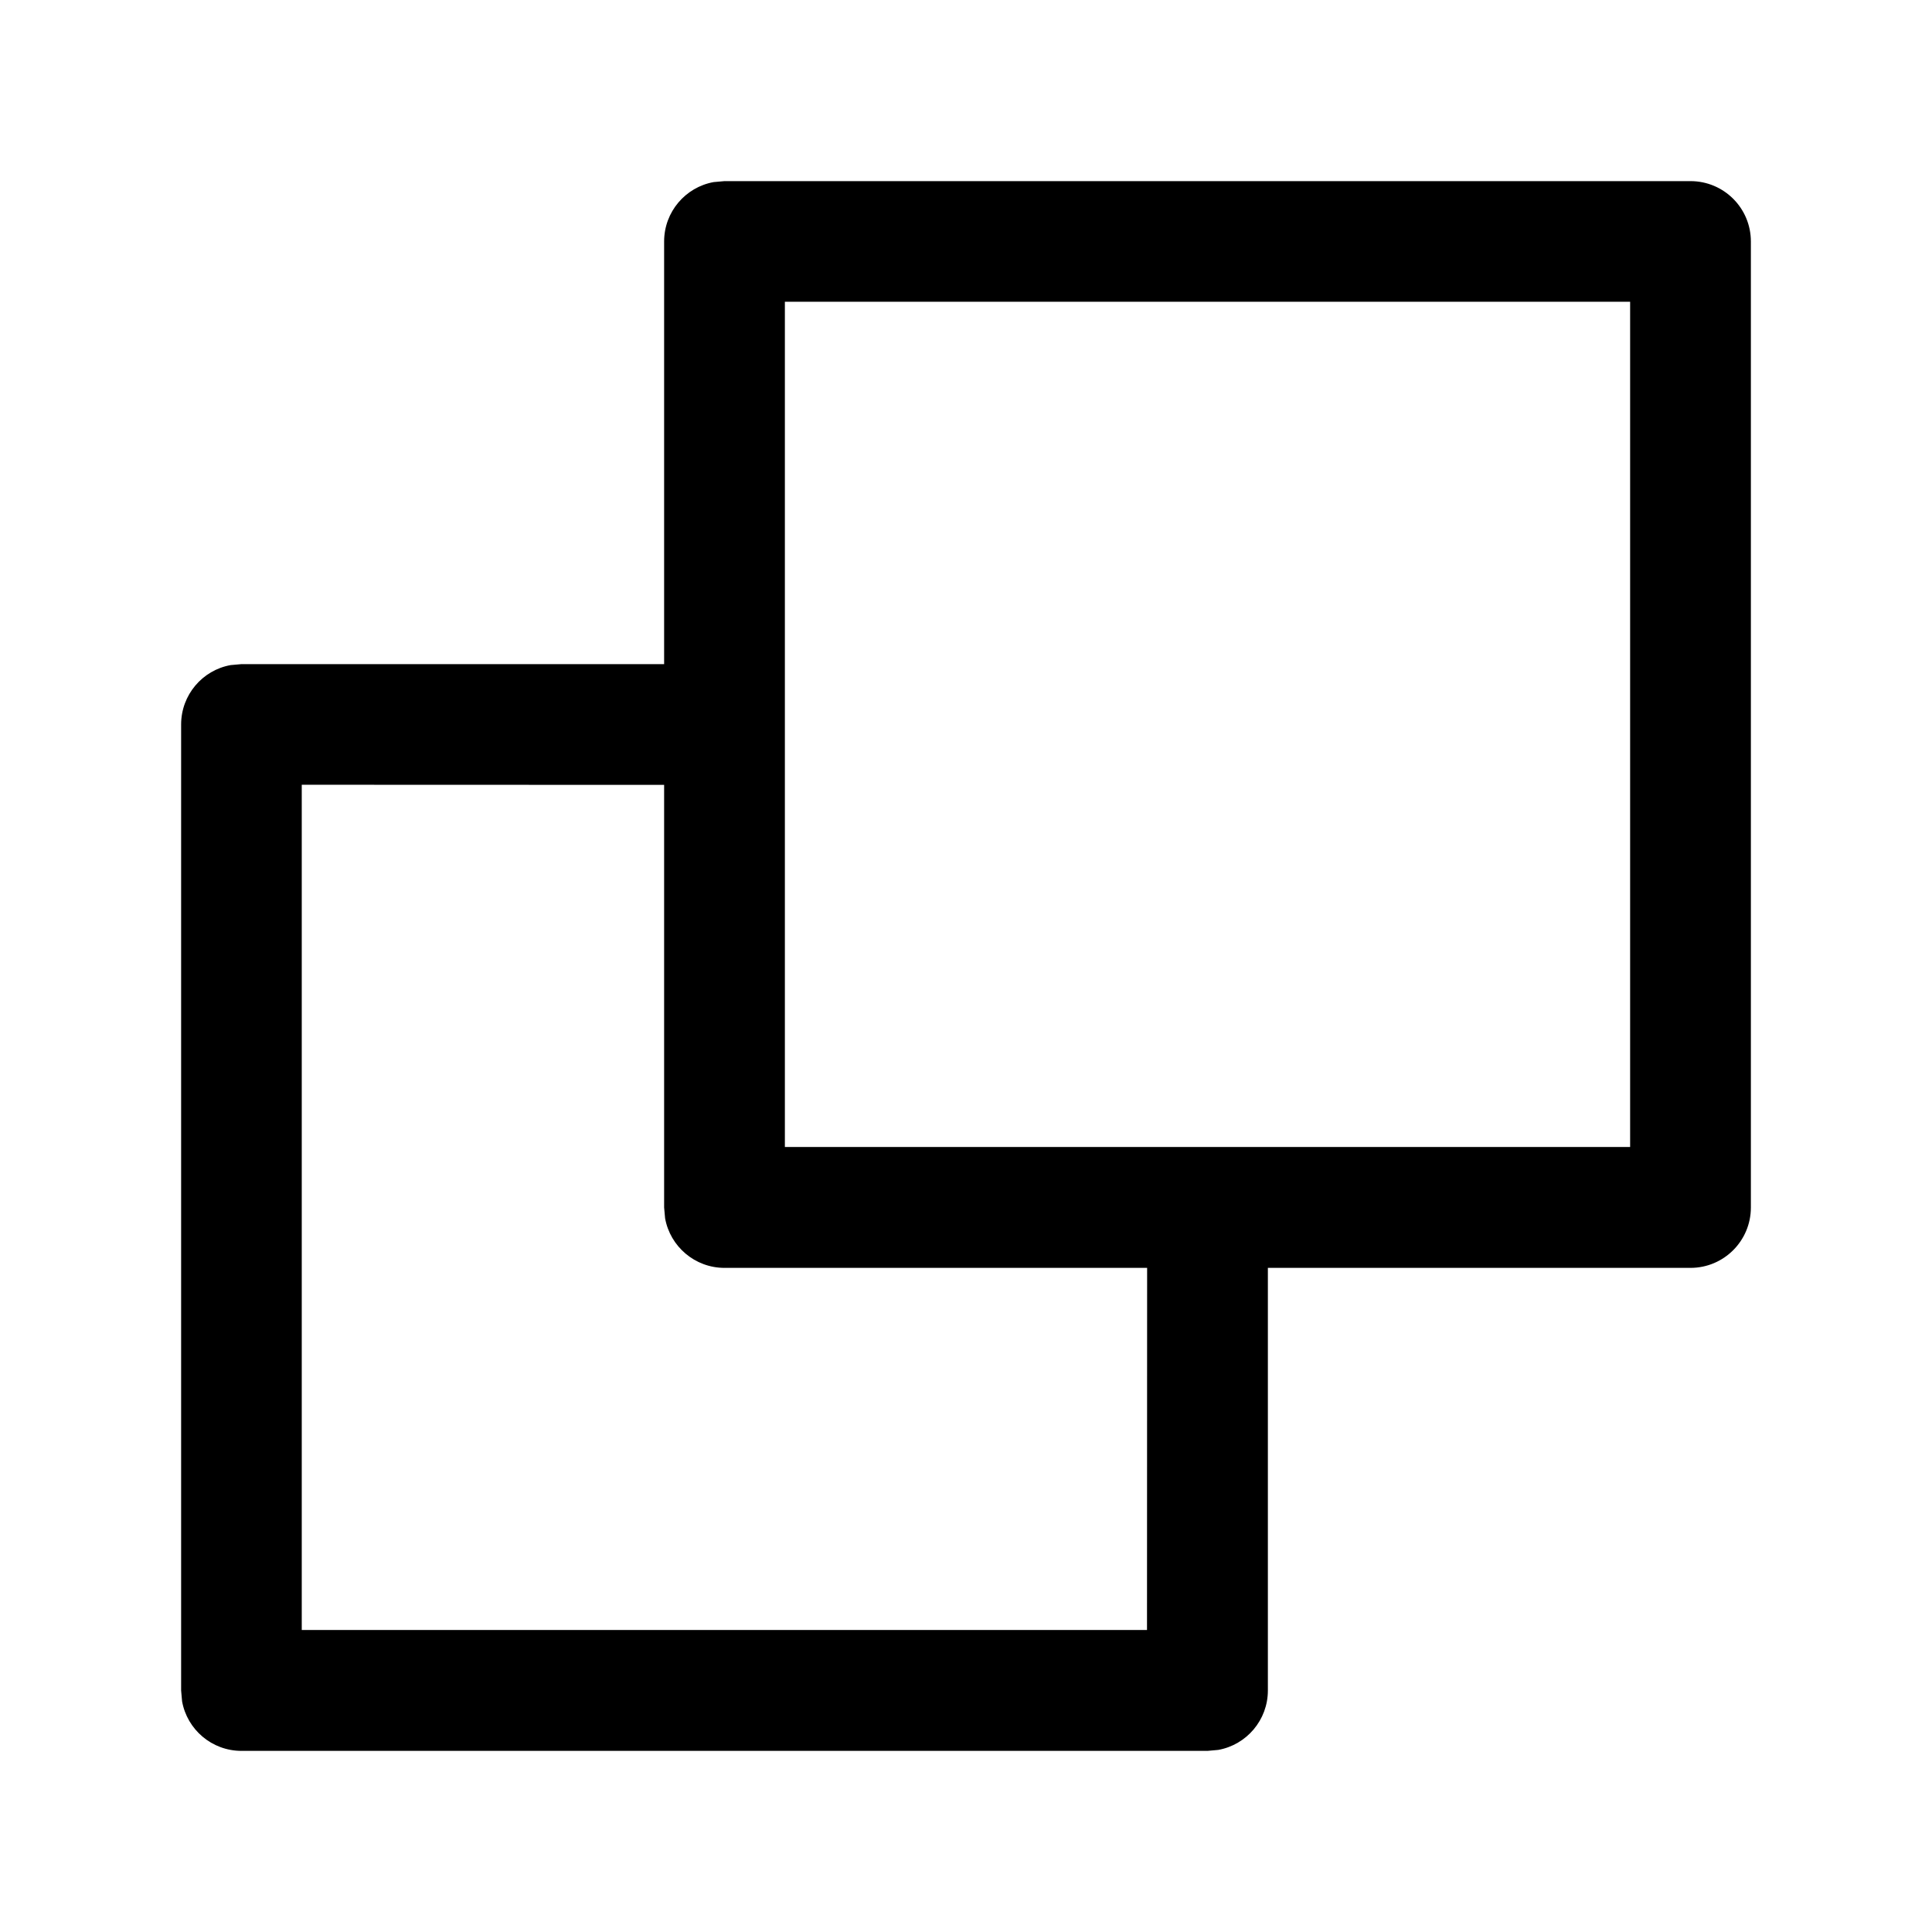
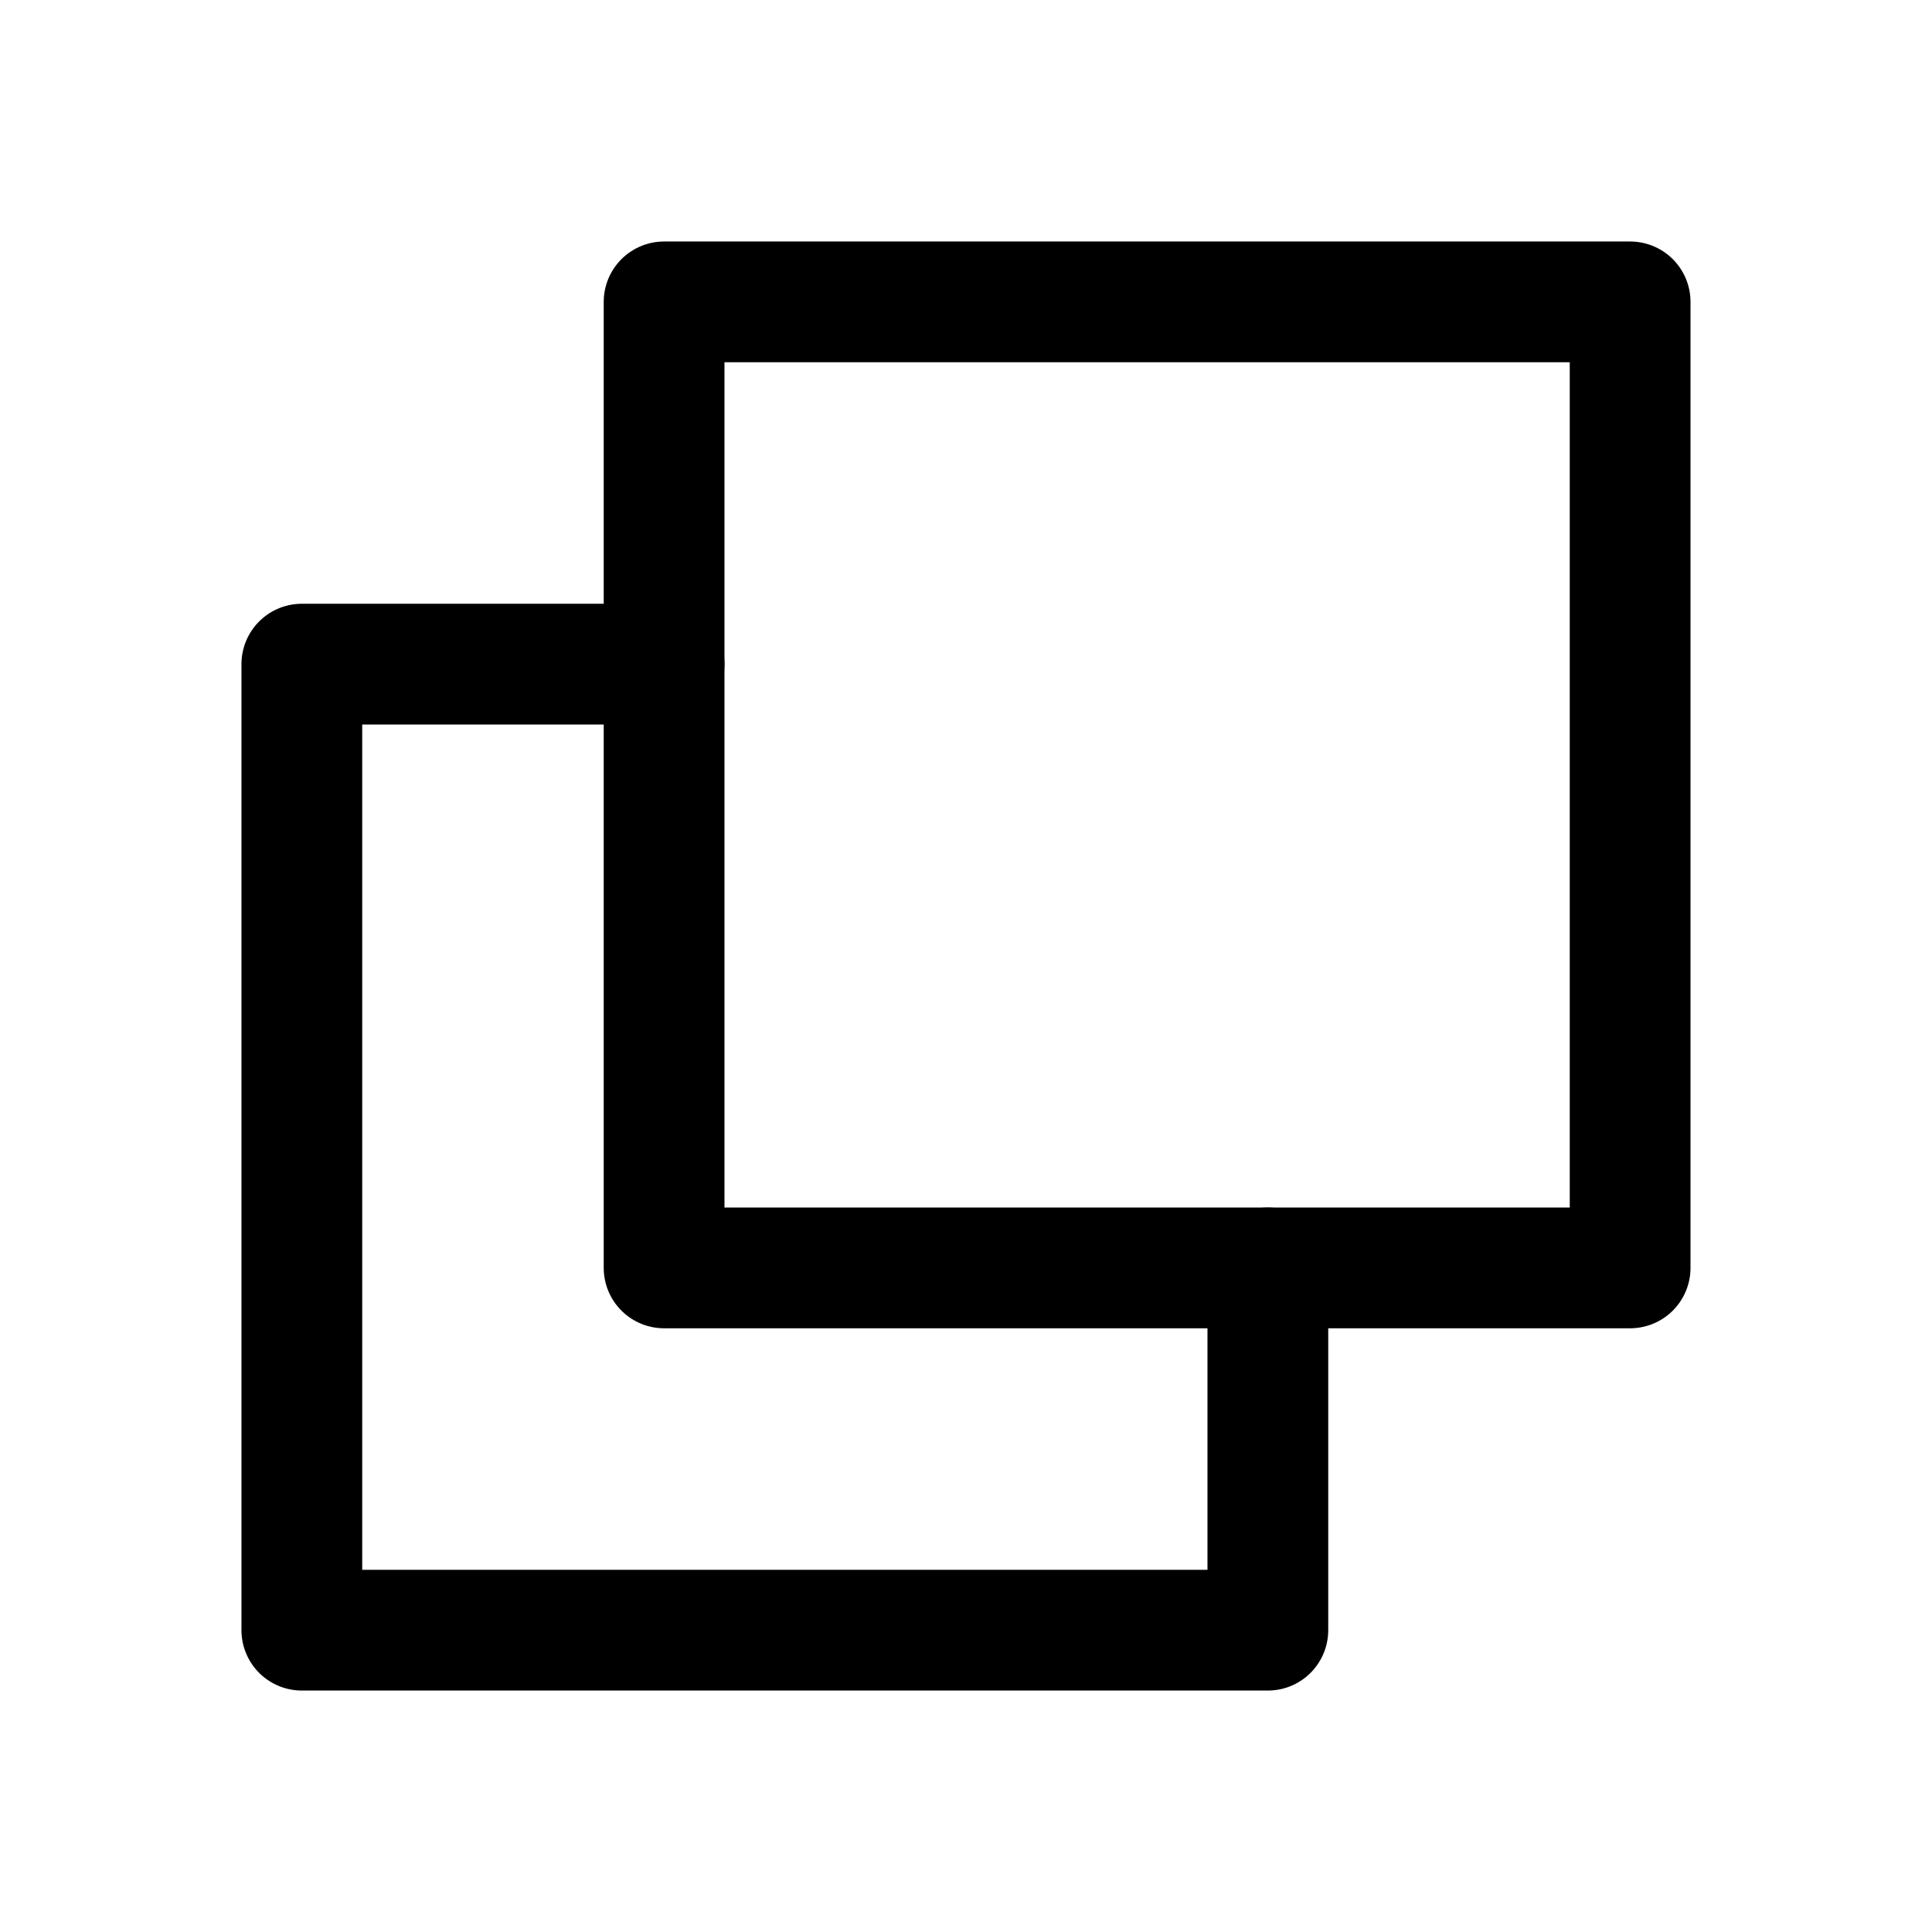
- <svg xmlns="http://www.w3.org/2000/svg" width="16" height="16" viewBox="0 0 16 16">
-   <g fill="none" fill-rule="evenodd">
-     <polygon points="0 16 15.999 16 15.999 .001 0 .001" />
-     <path fill="#000" fill-rule="nonzero" d="M14,1.5 C14.276,1.5 14.5,1.723 14.5,2 L14.5,2 L14.5,10 C14.5,10.276 14.276,10.5 14,10.5 L14,10.5 L10.5,10.5 L10.5,14 C10.5,14.245 10.323,14.45 10.089,14.492 L10,14.5 L2,14.5 C1.754,14.5 1.55,14.323 1.508,14.09 L1.5,14 L1.5,6 C1.5,5.755 1.676,5.55 1.91,5.508 L2,5.5 L5.5,5.5 L5.5,2 C5.5,1.754 5.677,1.55 5.91,1.508 L6,1.5 Z M2.499,6.499 L2.499,13.499 L9.499,13.499 L9.5,10.5 L6,10.5 C5.755,10.5 5.55,10.323 5.508,10.089 L5.5,10 L5.5,6.5 L2.499,6.499 Z M13.5,2.499 L6.5,2.499 L6.5,9.499 L13.5,9.499 L13.5,2.499 Z" />
-   </g>
+ <svg xmlns="http://www.w3.org/2000/svg" id="Layer_1" data-name="Layer 1" viewBox="0 0 255.993 255.993">
+   <rect width="255.993" height="255.993" fill="none" />
+   <polyline points="87.993 88 39.993 88 39.993 216 167.993 216 167.993 168" fill="none" stroke="#000" stroke-linecap="round" stroke-linejoin="round" stroke-width="16" />
+   <rect x="87.994" y="39.999" width="128" height="128" stroke-width="16" stroke="#000" stroke-linecap="round" stroke-linejoin="round" fill="none" />
</svg>
